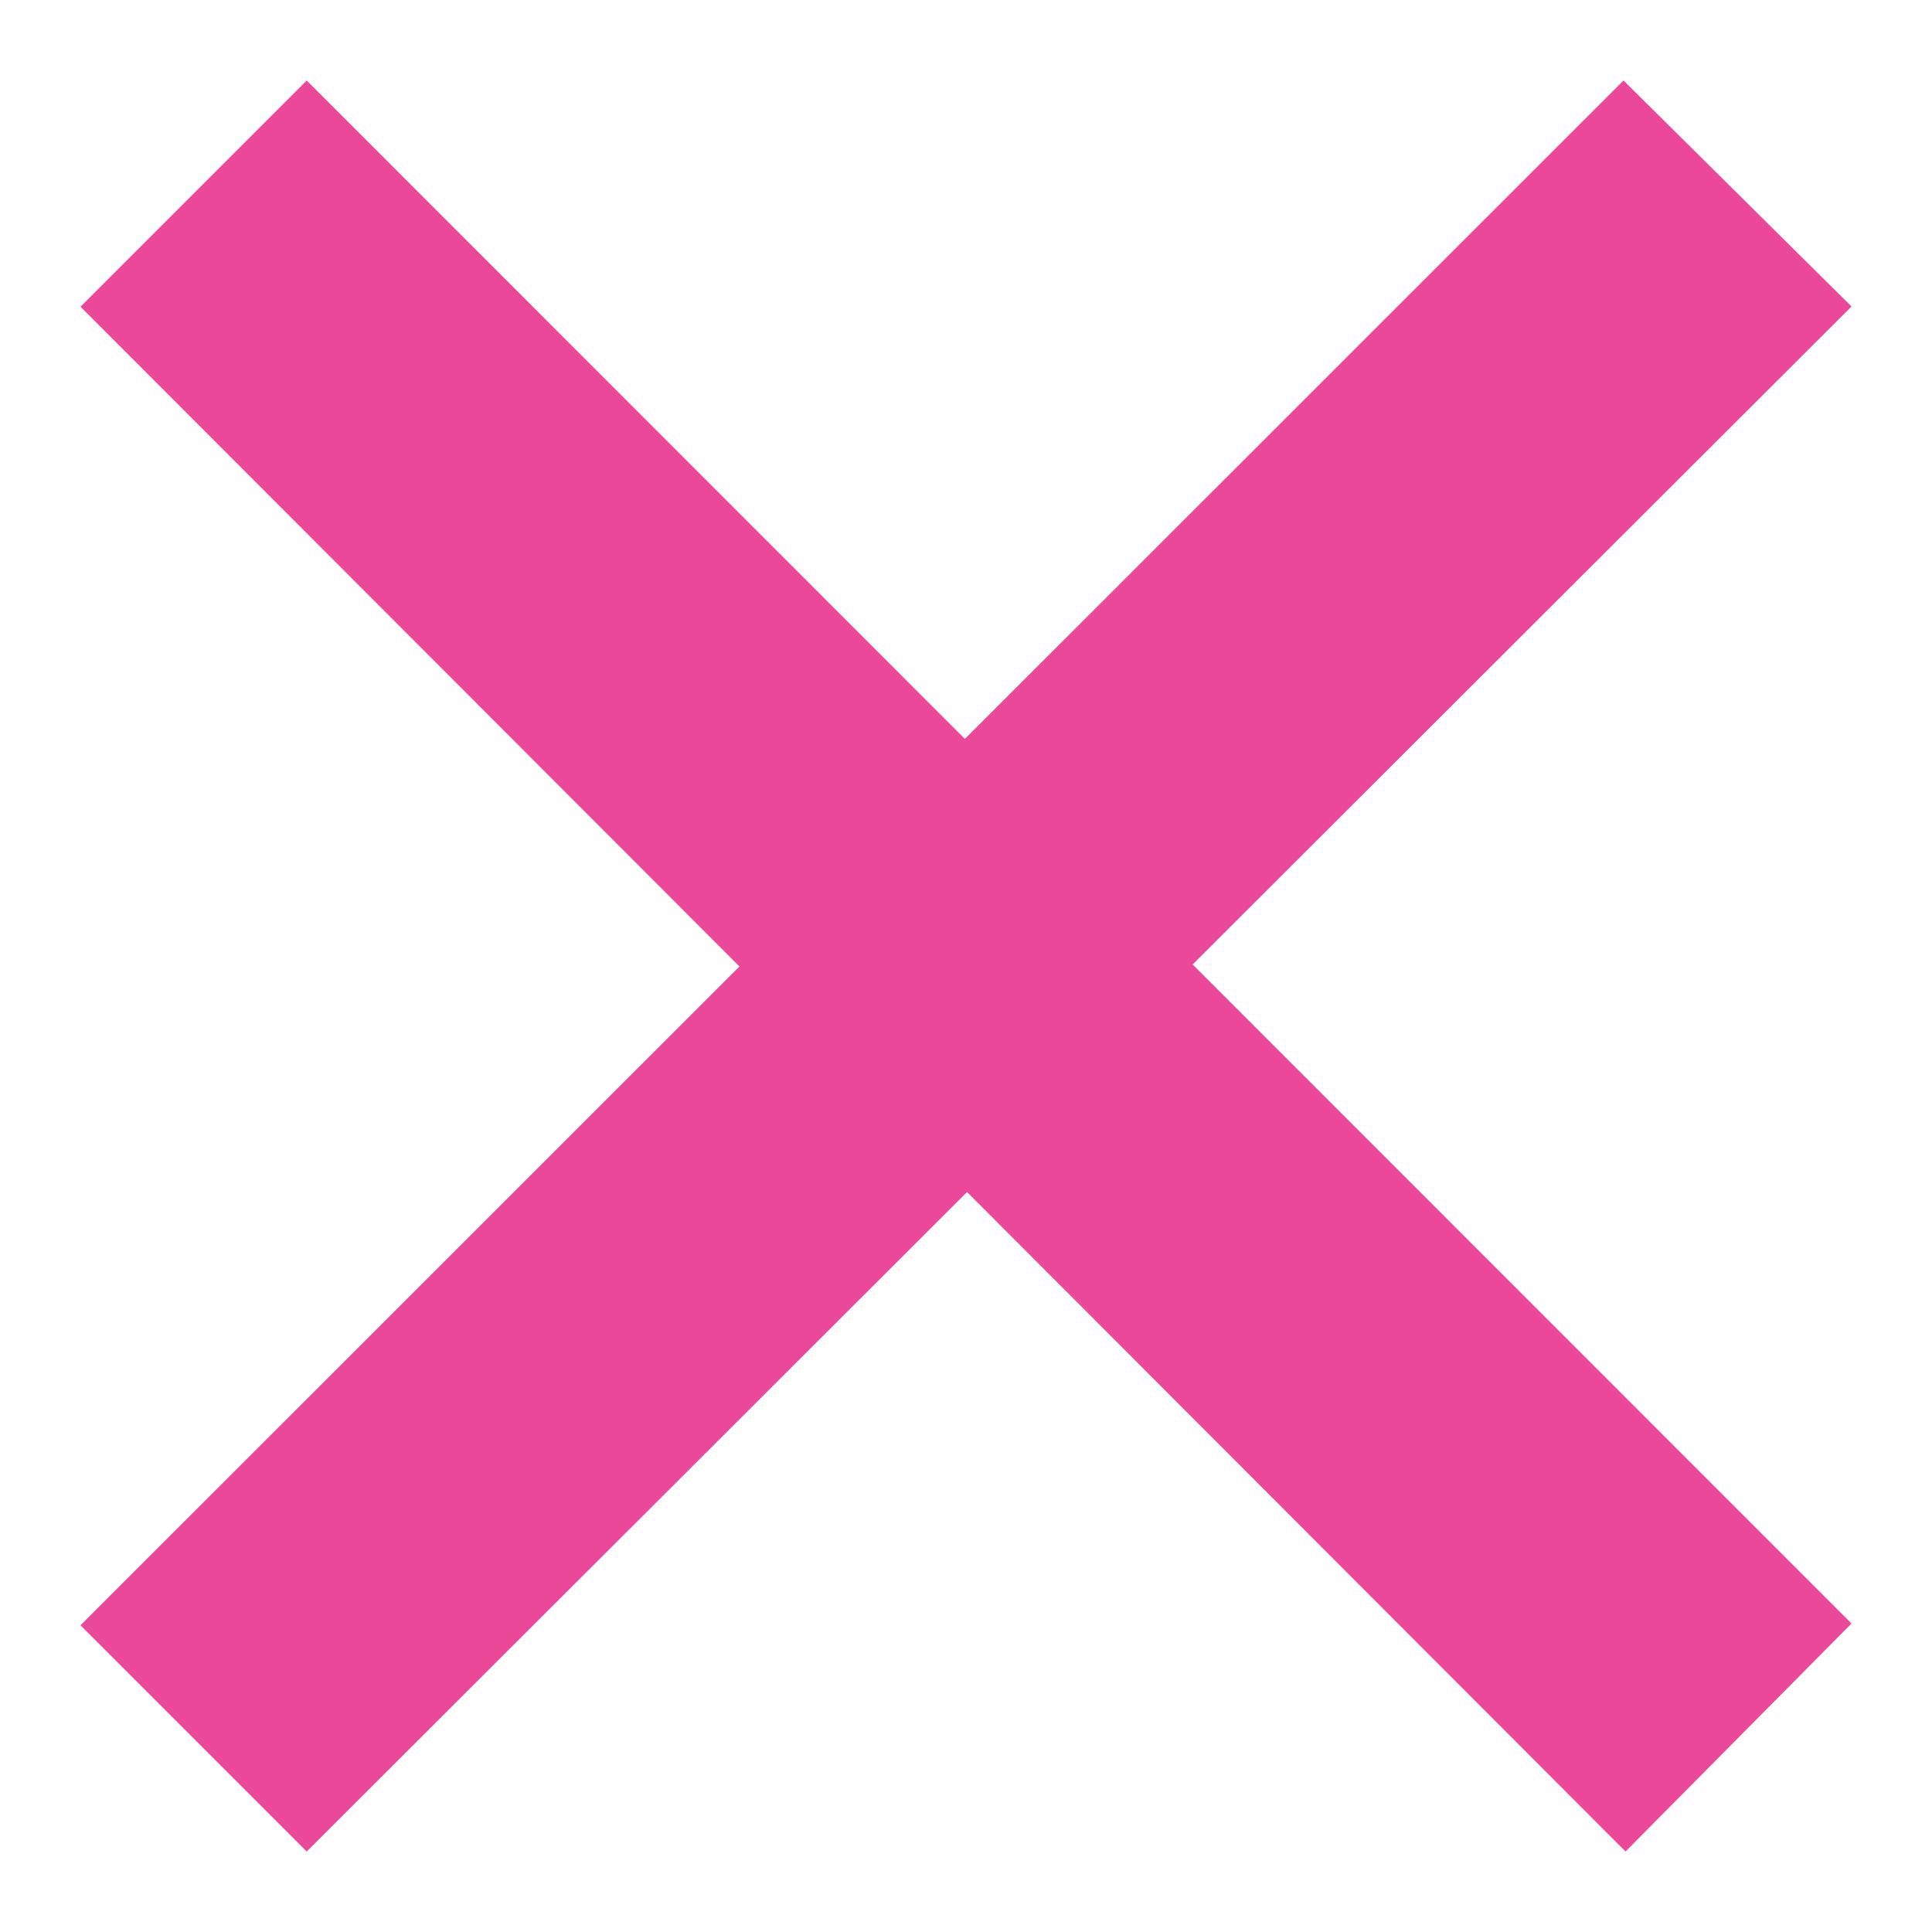
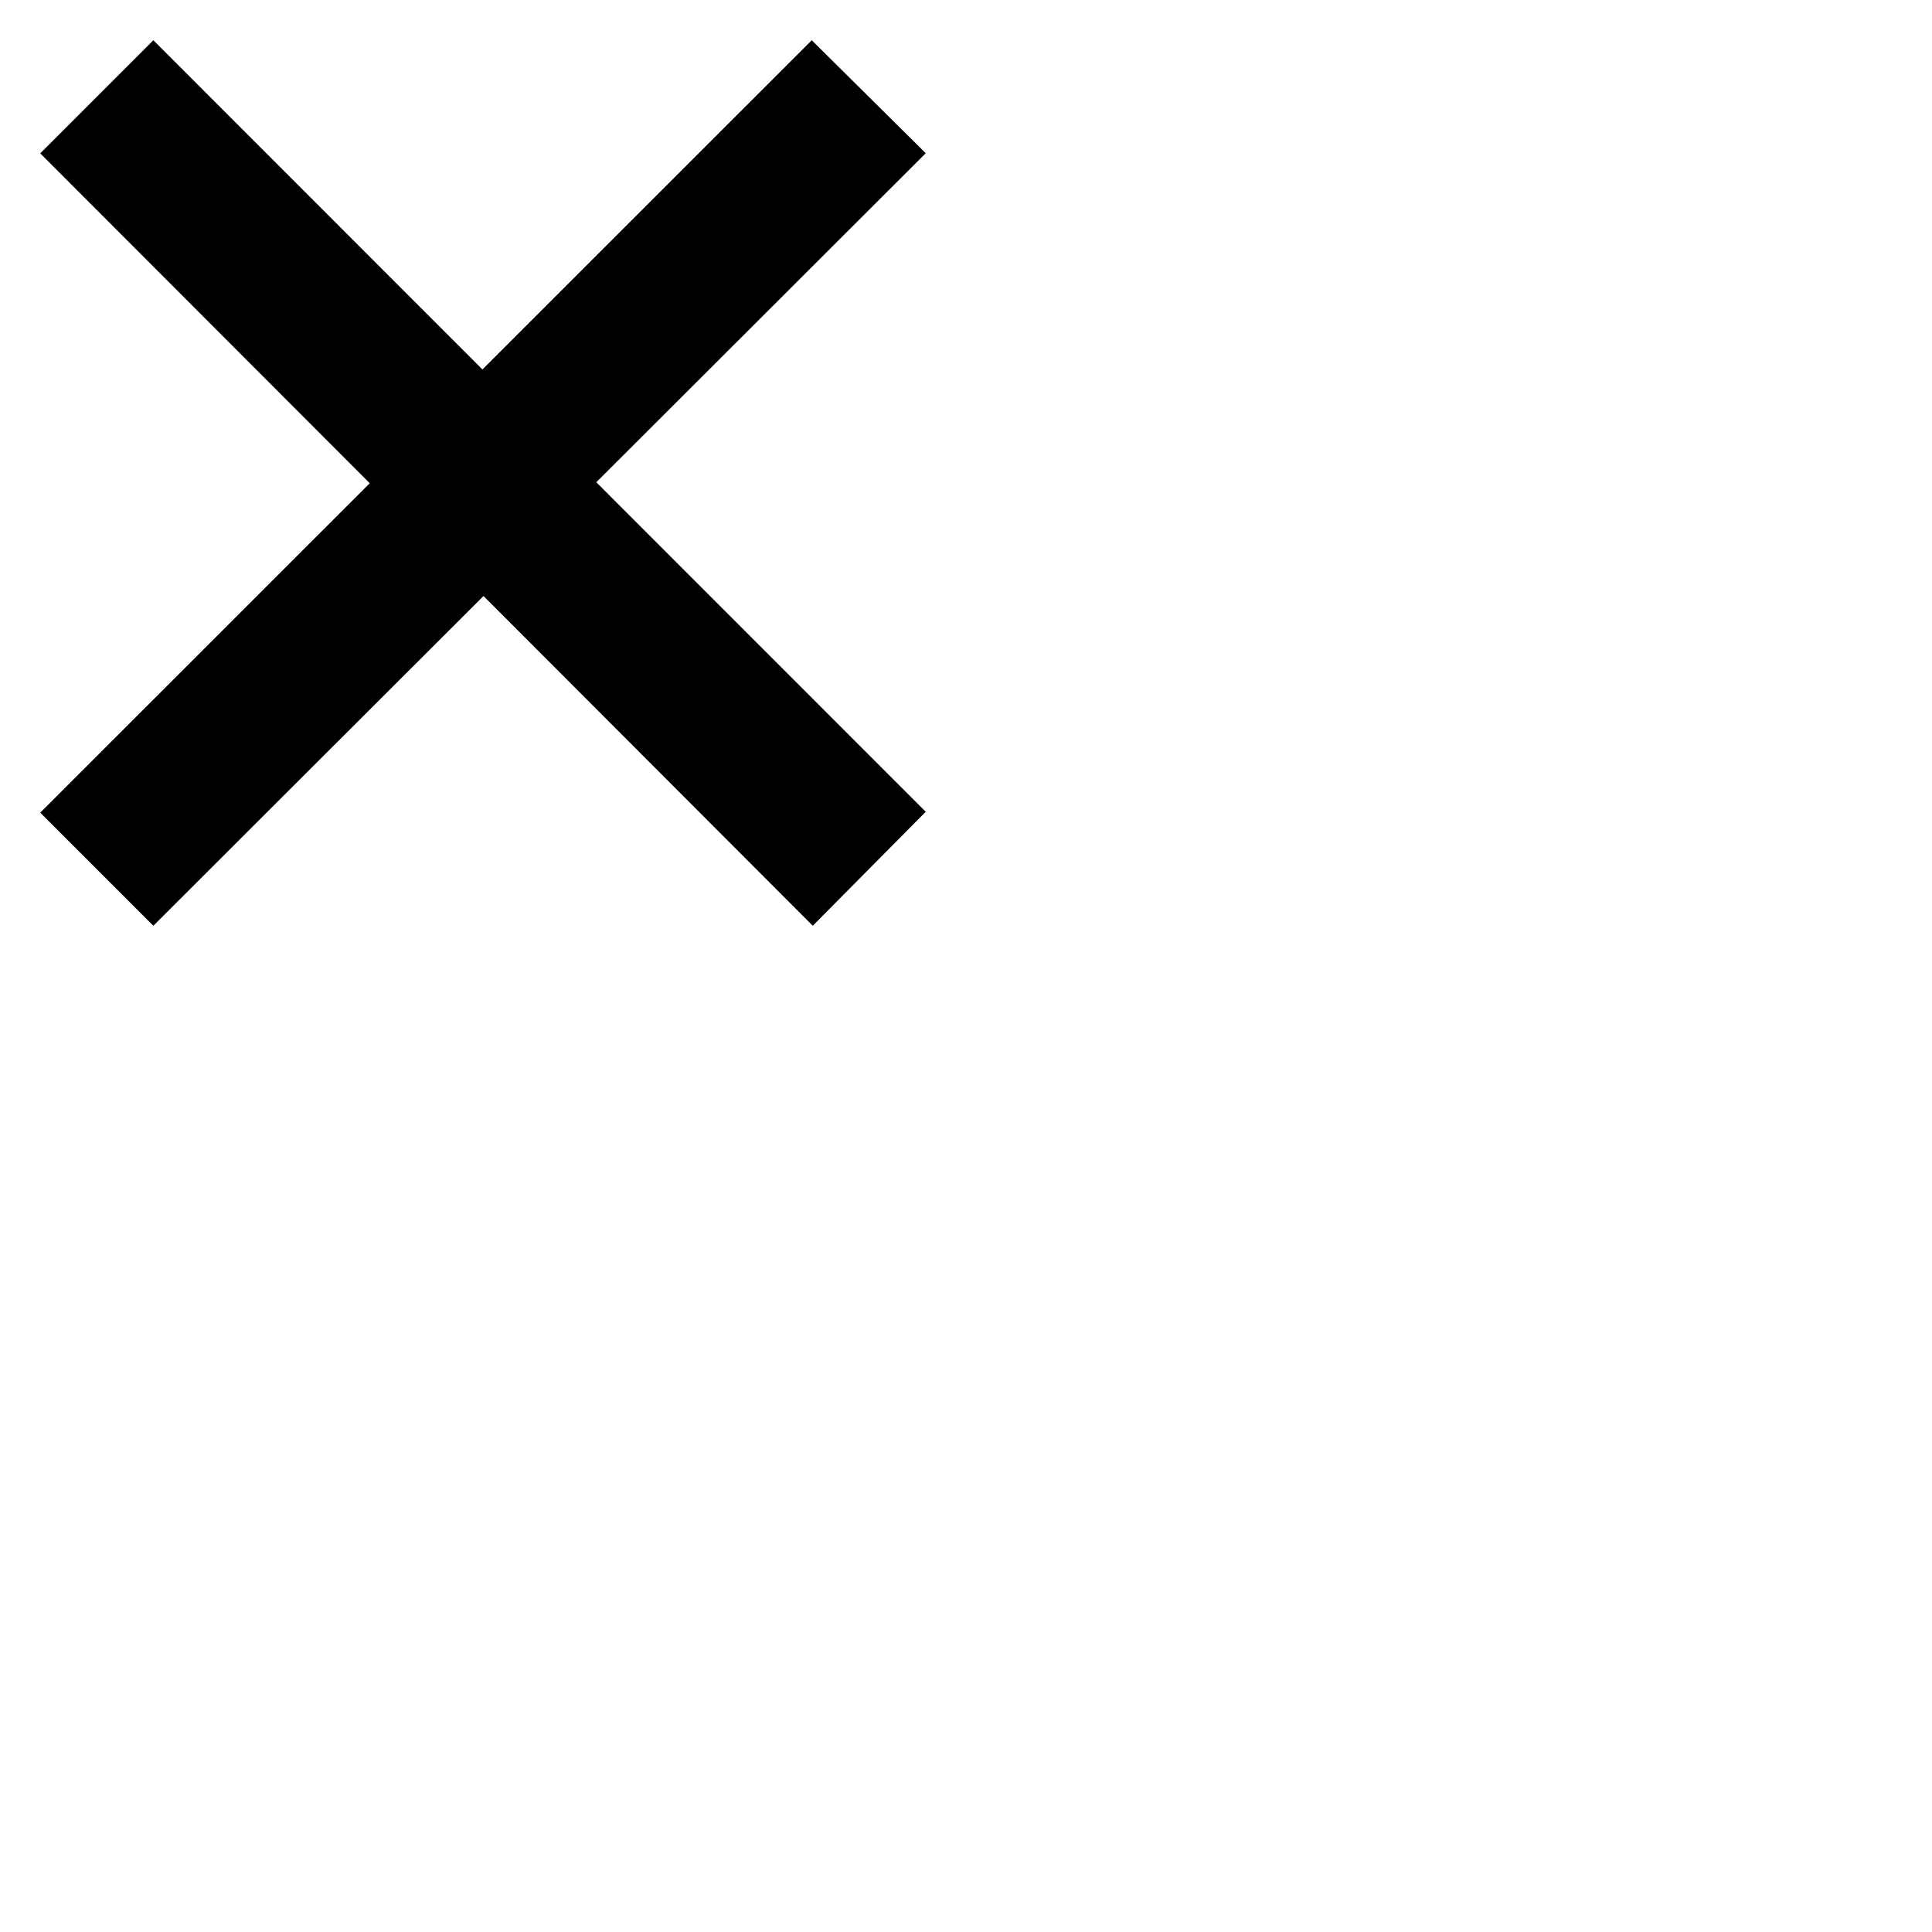
- <svg xmlns="http://www.w3.org/2000/svg" width="24" height="24" viewBox="0 0 24 24">
-   <path fill="#ec4899" d="M23 20.168l-8.185-8.187 8.185-8.174-2.832-2.807-8.182 8.179-8.176-8.179-2.81 2.81 8.186 8.196-8.186 8.184 2.81 2.81 8.203-8.192 8.18 8.192z" />
+ <svg xmlns="http://www.w3.org/2000/svg" width="24" height="24" viewBox="0 0 48 48">
+   <path fill="currentColor" d="M23 20.168l-8.185-8.187 8.185-8.174-2.832-2.807-8.182 8.179-8.176-8.179-2.81 2.81 8.186 8.196-8.186 8.184 2.81 2.81 8.203-8.192 8.18 8.192z" />
</svg>
